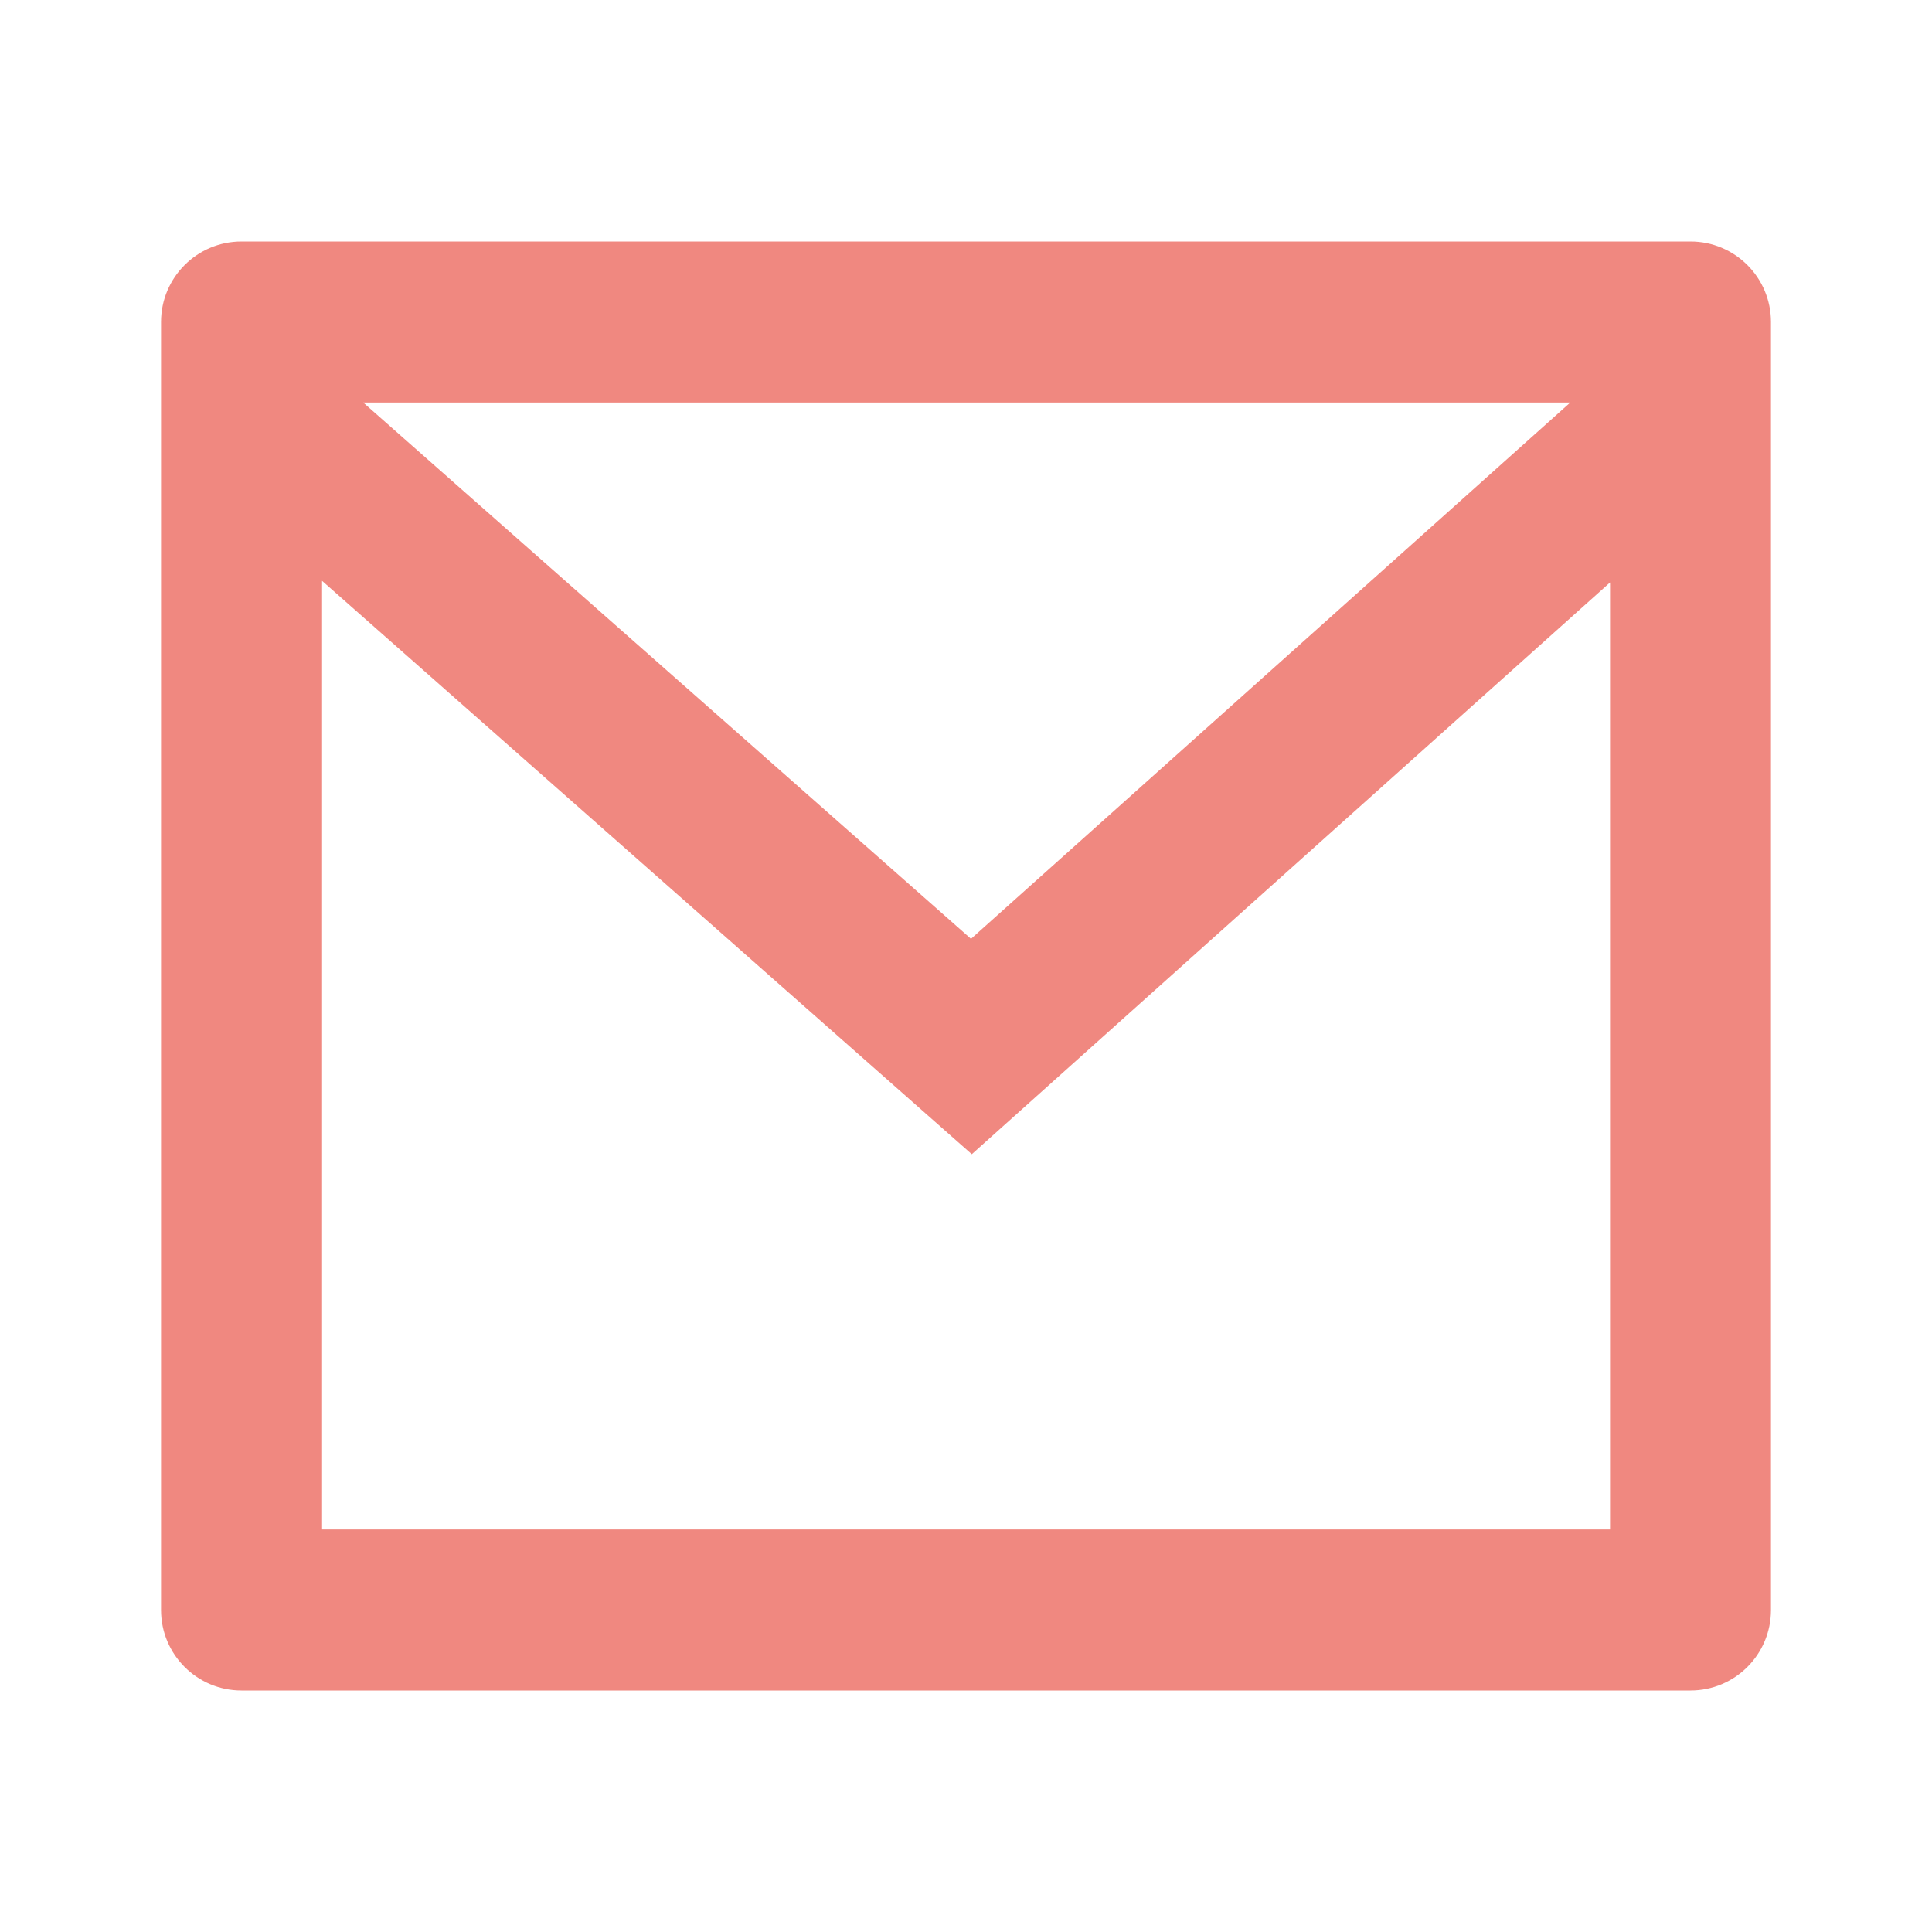
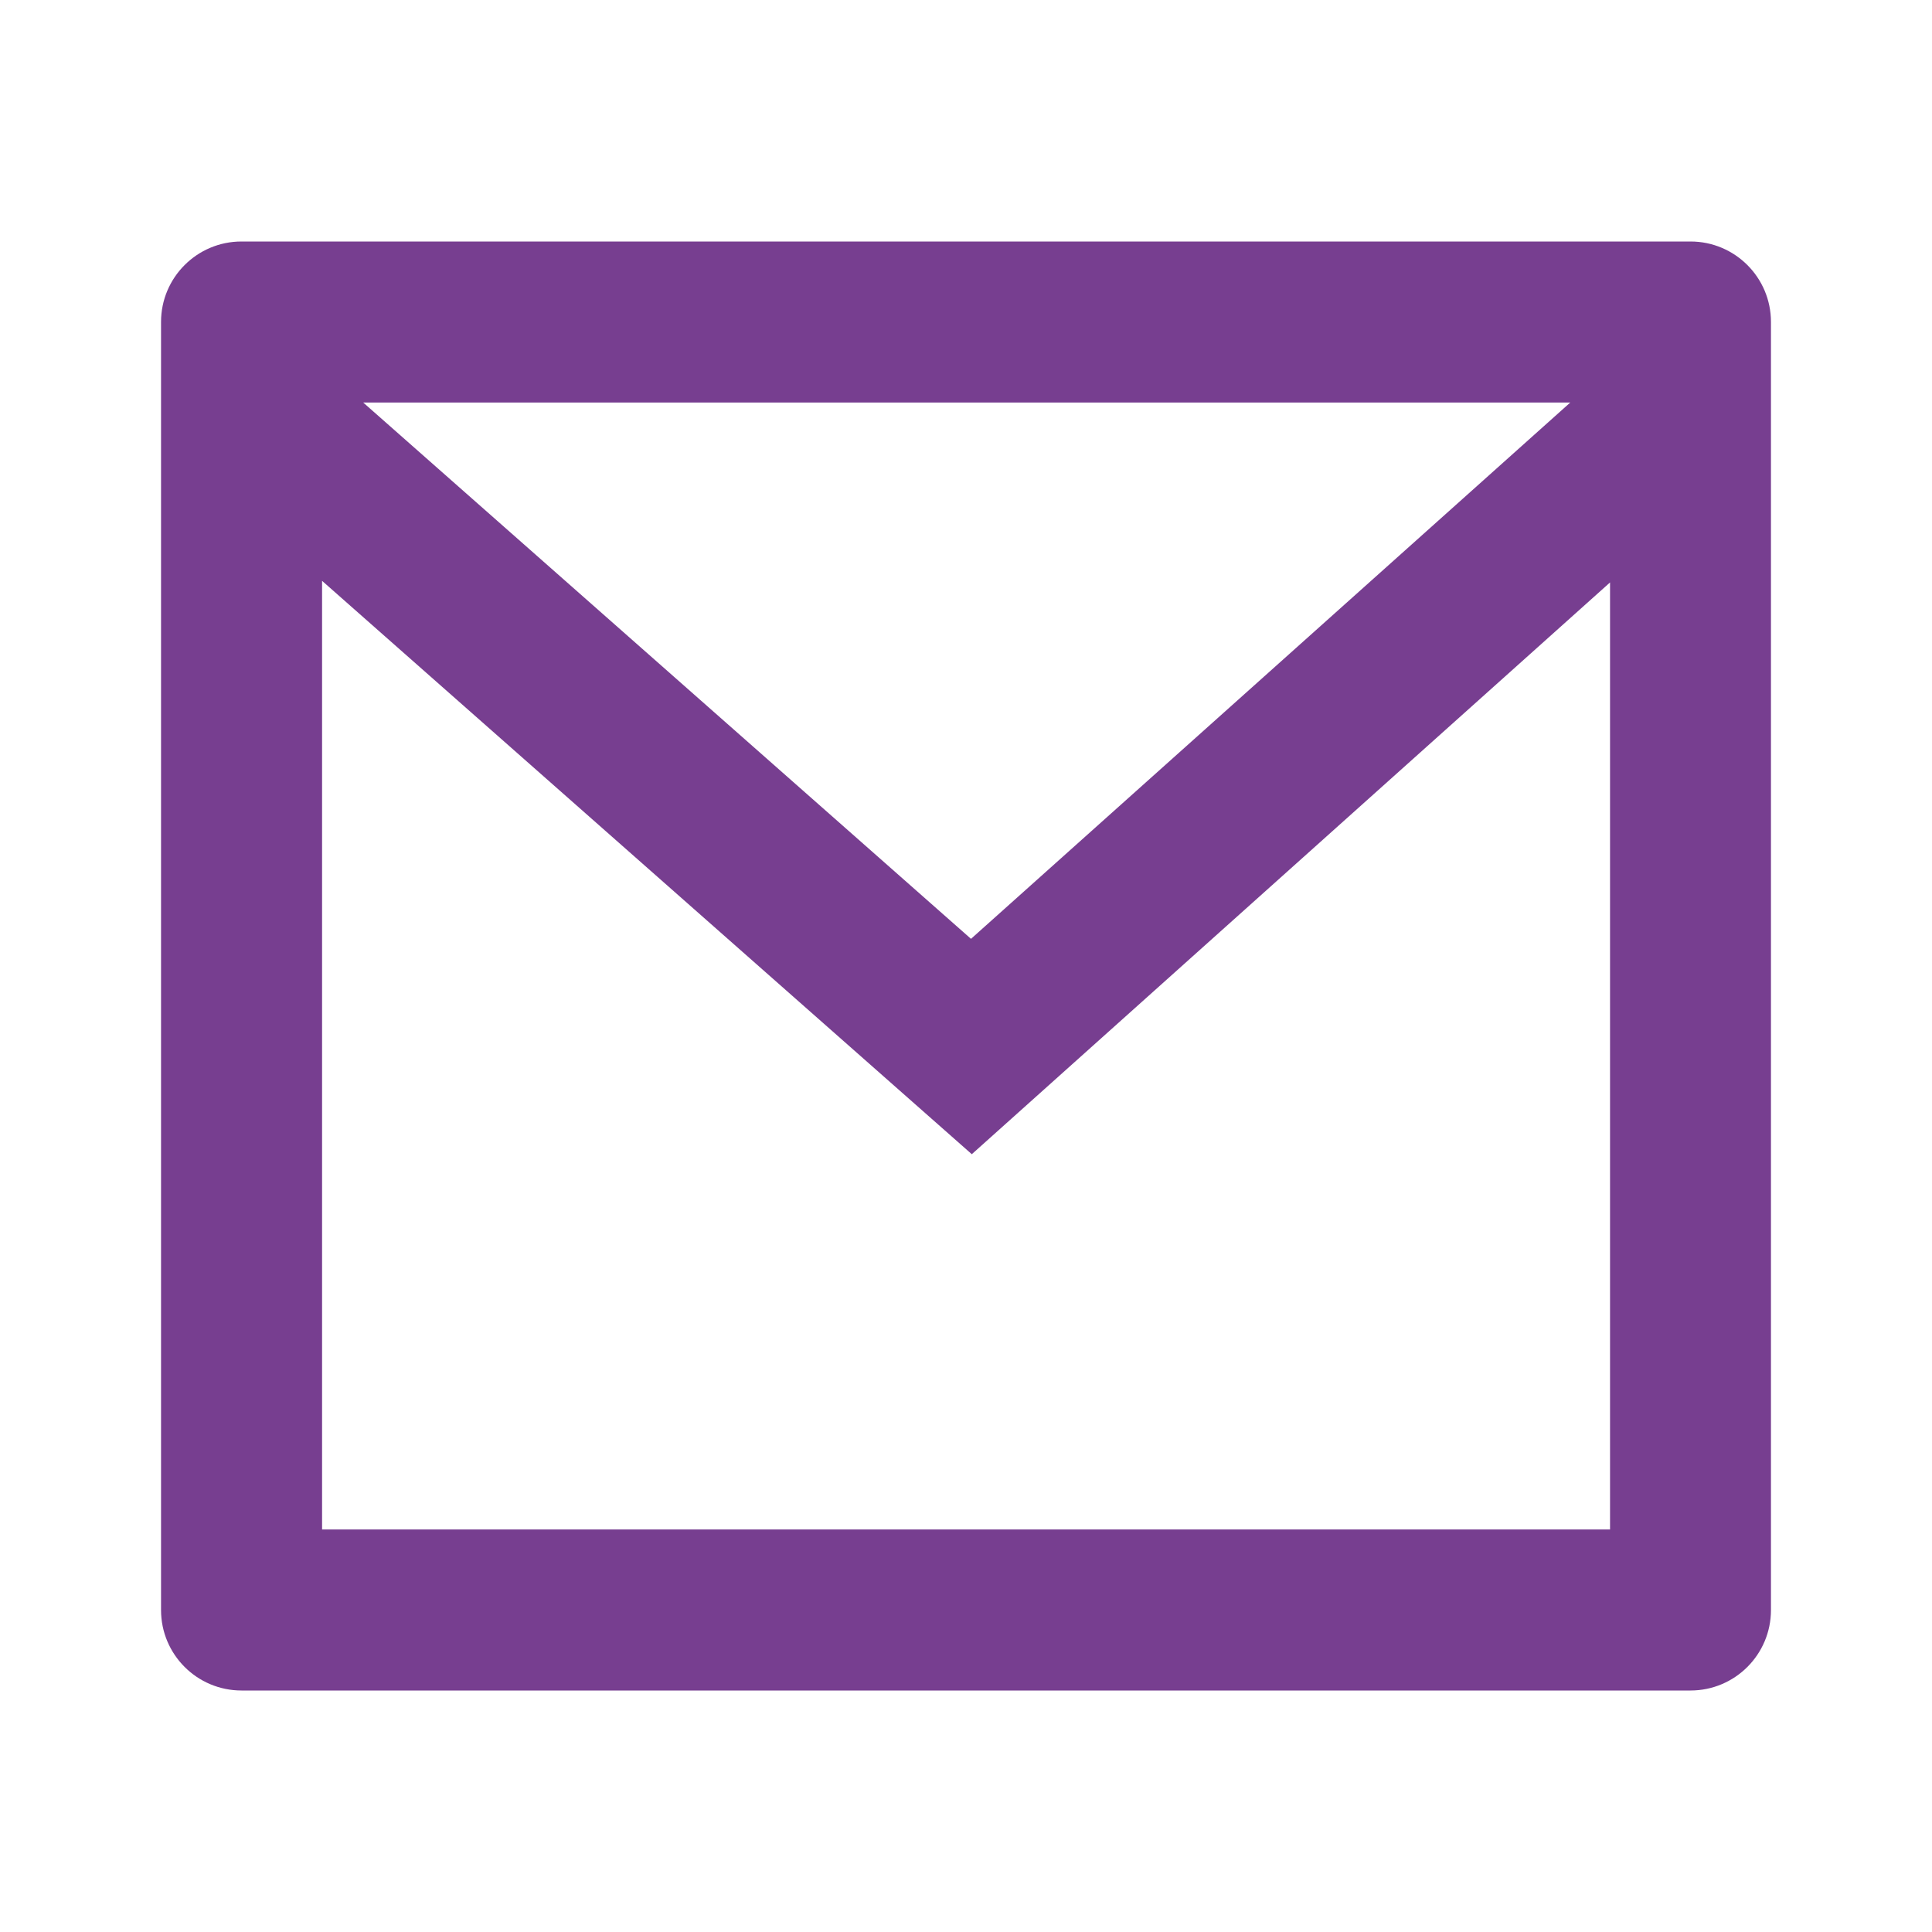
<svg xmlns="http://www.w3.org/2000/svg" id="Groupe_97" data-name="Groupe 97" width="17" height="17" viewBox="0 0 17 17">
  <path id="Tracé_42" data-name="Tracé 42" d="M0,0H17V17H0Z" fill="none" />
-   <path id="Tracé_43" data-name="Tracé 43" d="M2.708,3h12.75a.708.708,0,0,1,.708.708V15.042a.708.708,0,0,1-.708.708H2.708A.708.708,0,0,1,2,15.042V3.708A.708.708,0,0,1,2.708,3ZM14.75,6,9.134,11.031,3.417,5.986v8.347H14.75ZM3.779,4.417,9.127,9.136,14.4,4.417Z" transform="translate(-0.583 -0.875)" fill="#f08880" />
+   <path id="Tracé_43" data-name="Tracé 43" d="M2.708,3h12.75a.708.708,0,0,1,.708.708V15.042a.708.708,0,0,1-.708.708H2.708A.708.708,0,0,1,2,15.042V3.708A.708.708,0,0,1,2.708,3ZM14.75,6,9.134,11.031,3.417,5.986v8.347H14.75ZM3.779,4.417,9.127,9.136,14.4,4.417Z" transform="translate(-0.583 -0.875)" fill="#773e90" />
</svg>
